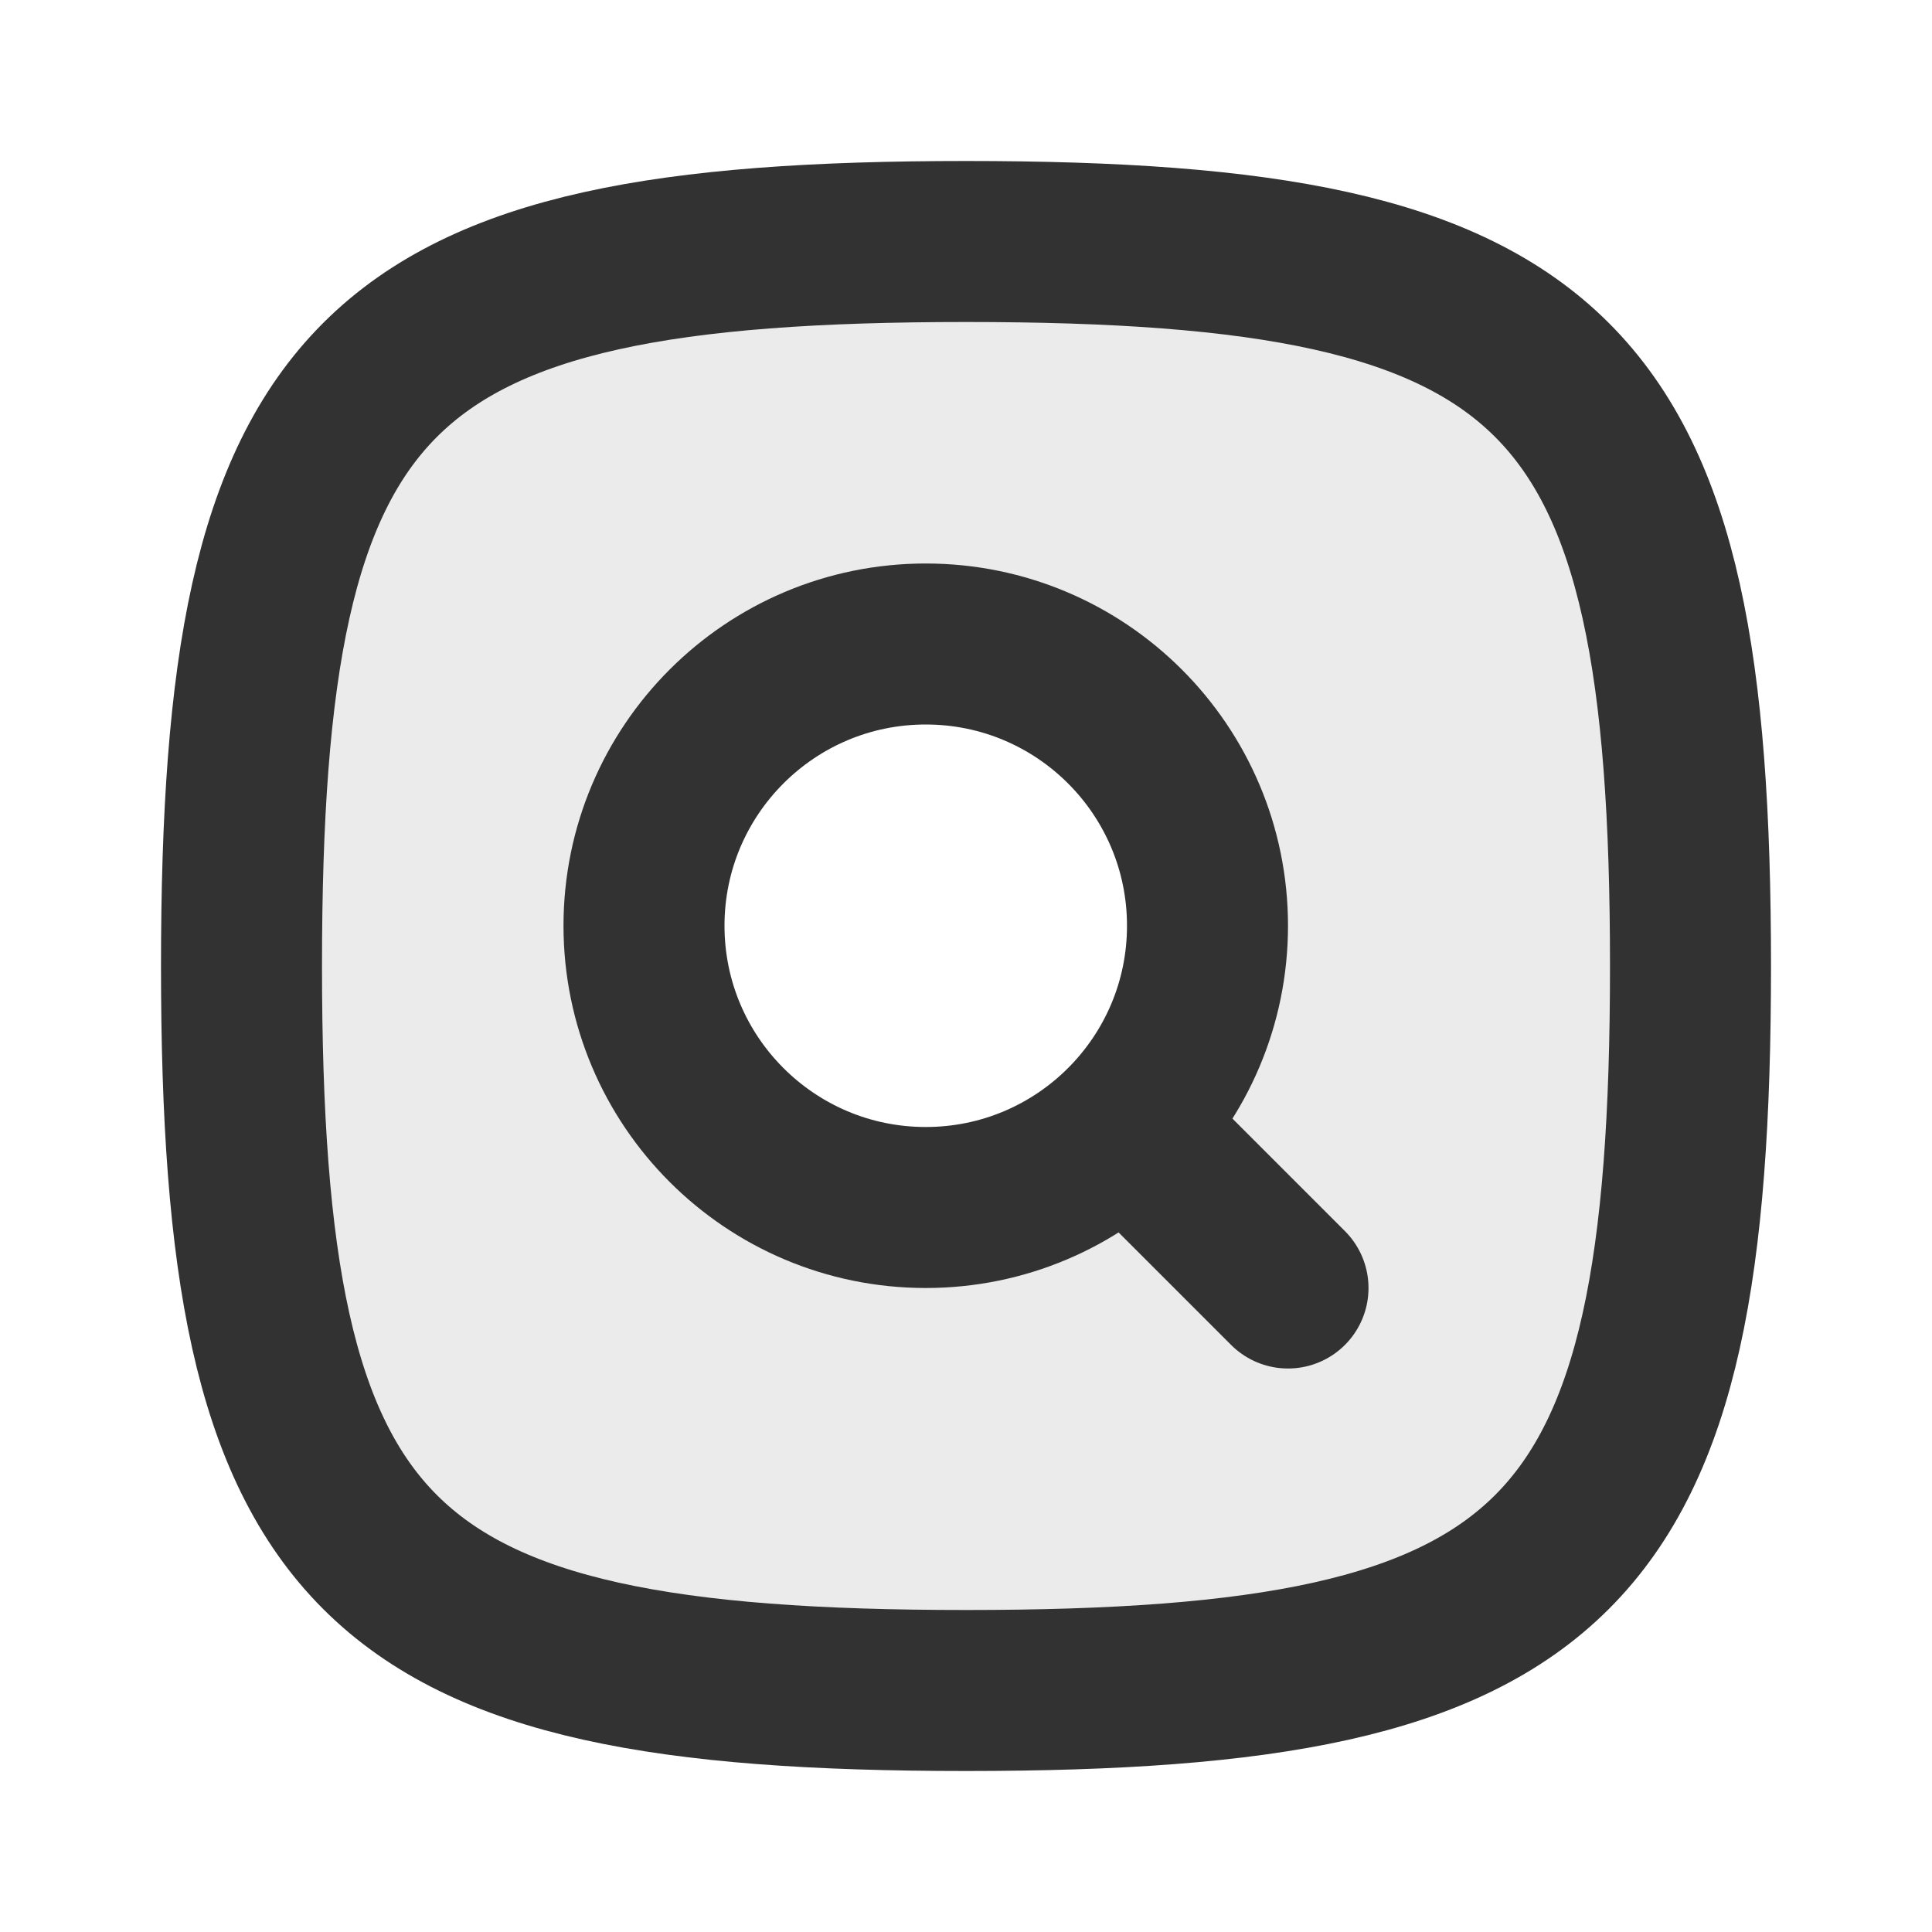
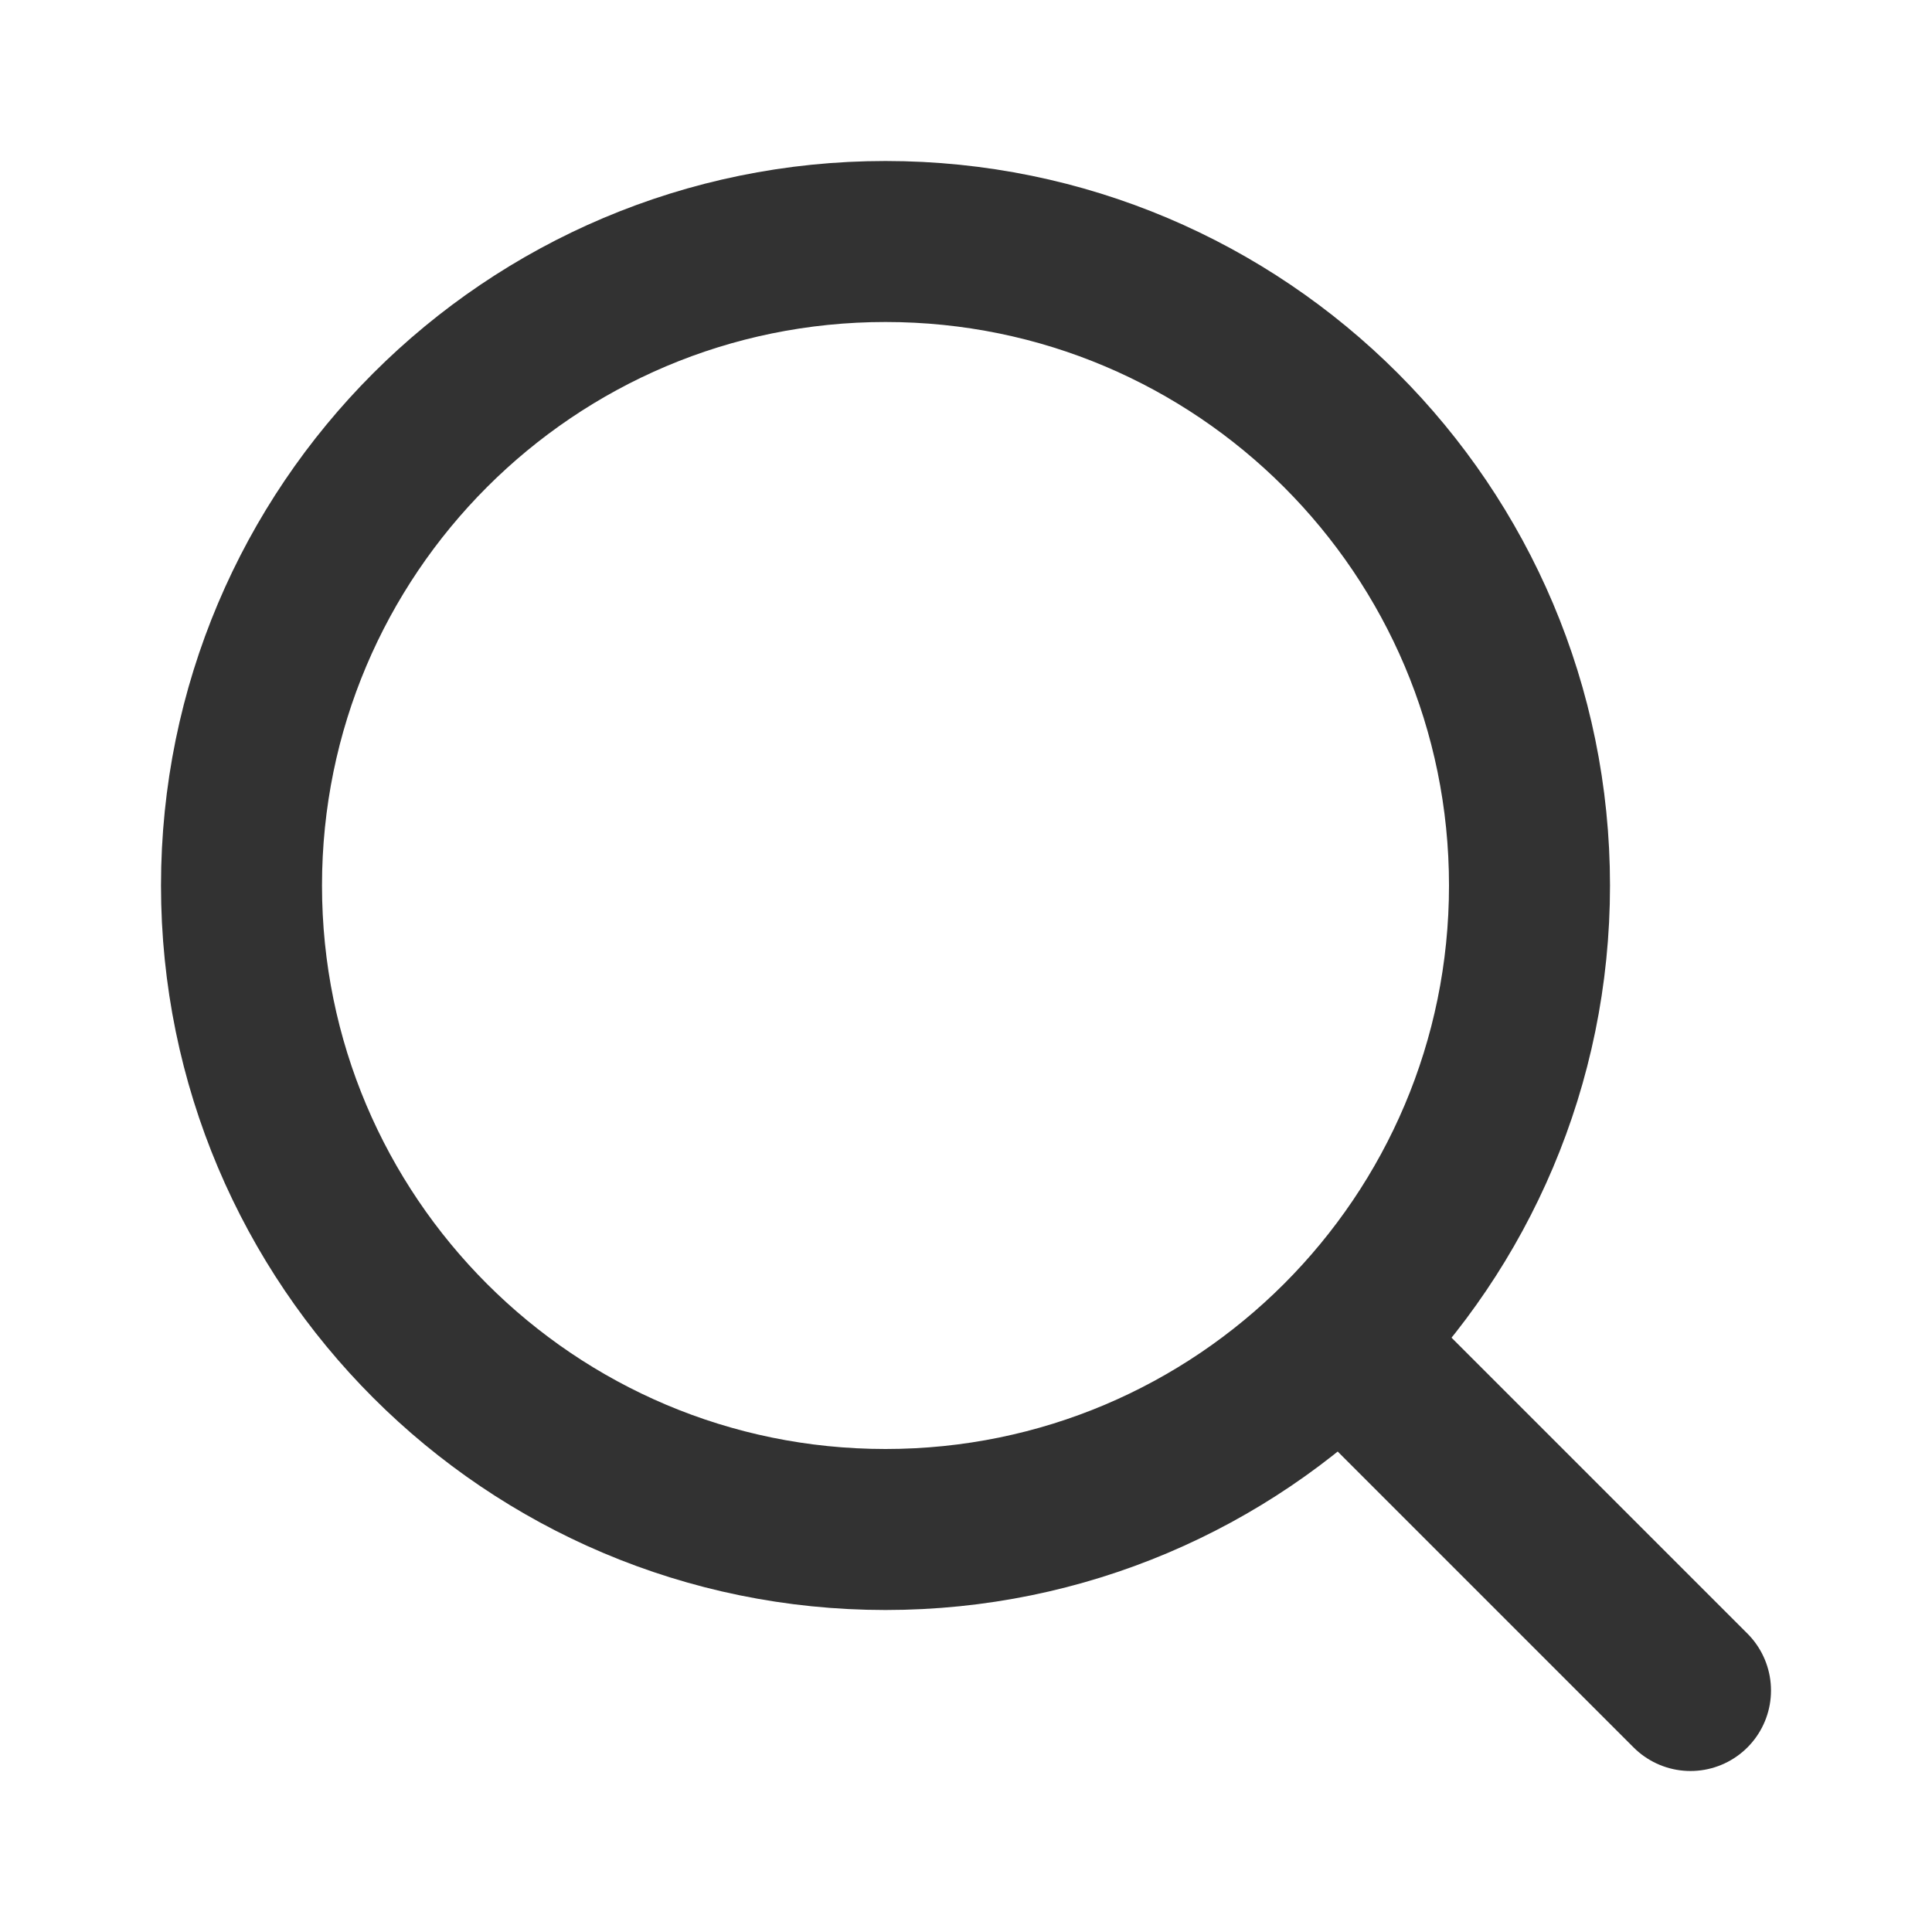
<svg xmlns="http://www.w3.org/2000/svg" width="800px" height="800px" viewBox="0 0 24 24" fill="none">
-   <path opacity="0.1" fill-rule="evenodd" clip-rule="evenodd" d="M12 3C4.588 3 3 4.588 3 12C3 19.412 4.588 21 12 21C19.412 21 21 19.412 21 12C21 4.588 19.412 3 12 3ZM11.5 7.75C9.429 7.75 7.75 9.429 7.75 11.5C7.75 13.571 9.429 15.25 11.5 15.25C13.571 15.25 15.25 13.571 15.25 11.5C15.25 9.429 13.571 7.75 11.5 7.75Z" fill="#323232" />
-   <path d="M3 12C3 4.588 4.588 3 12 3C19.412 3 21 4.588 21 12C21 19.412 19.412 21 12 21C4.588 21 3 19.412 3 12Z" stroke="#323232" stroke-width="2" />
-   <path d="M14 14L16 16" stroke="#323232" stroke-width="2" stroke-linecap="round" stroke-linejoin="round" />
-   <path d="M15 11.5C15 13.433 13.433 15 11.5 15C9.567 15 8 13.433 8 11.5C8 9.567 9.567 8 11.5 8C13.433 8 15 9.567 15 11.5Z" stroke="#323232" stroke-width="2" />
+   <path d="M17 17L21 21" stroke="#323232" stroke-width="2" stroke-linecap="round" stroke-linejoin="round" />
+   <path d="M19 11C19 15.418 15.418 19 11 19C6.582 19 3 15.418 3 11C3 6.582 6.582 3 11 3C15.418 3 19 6.582 19 11Z" stroke="#323232" stroke-width="2" />
</svg>
